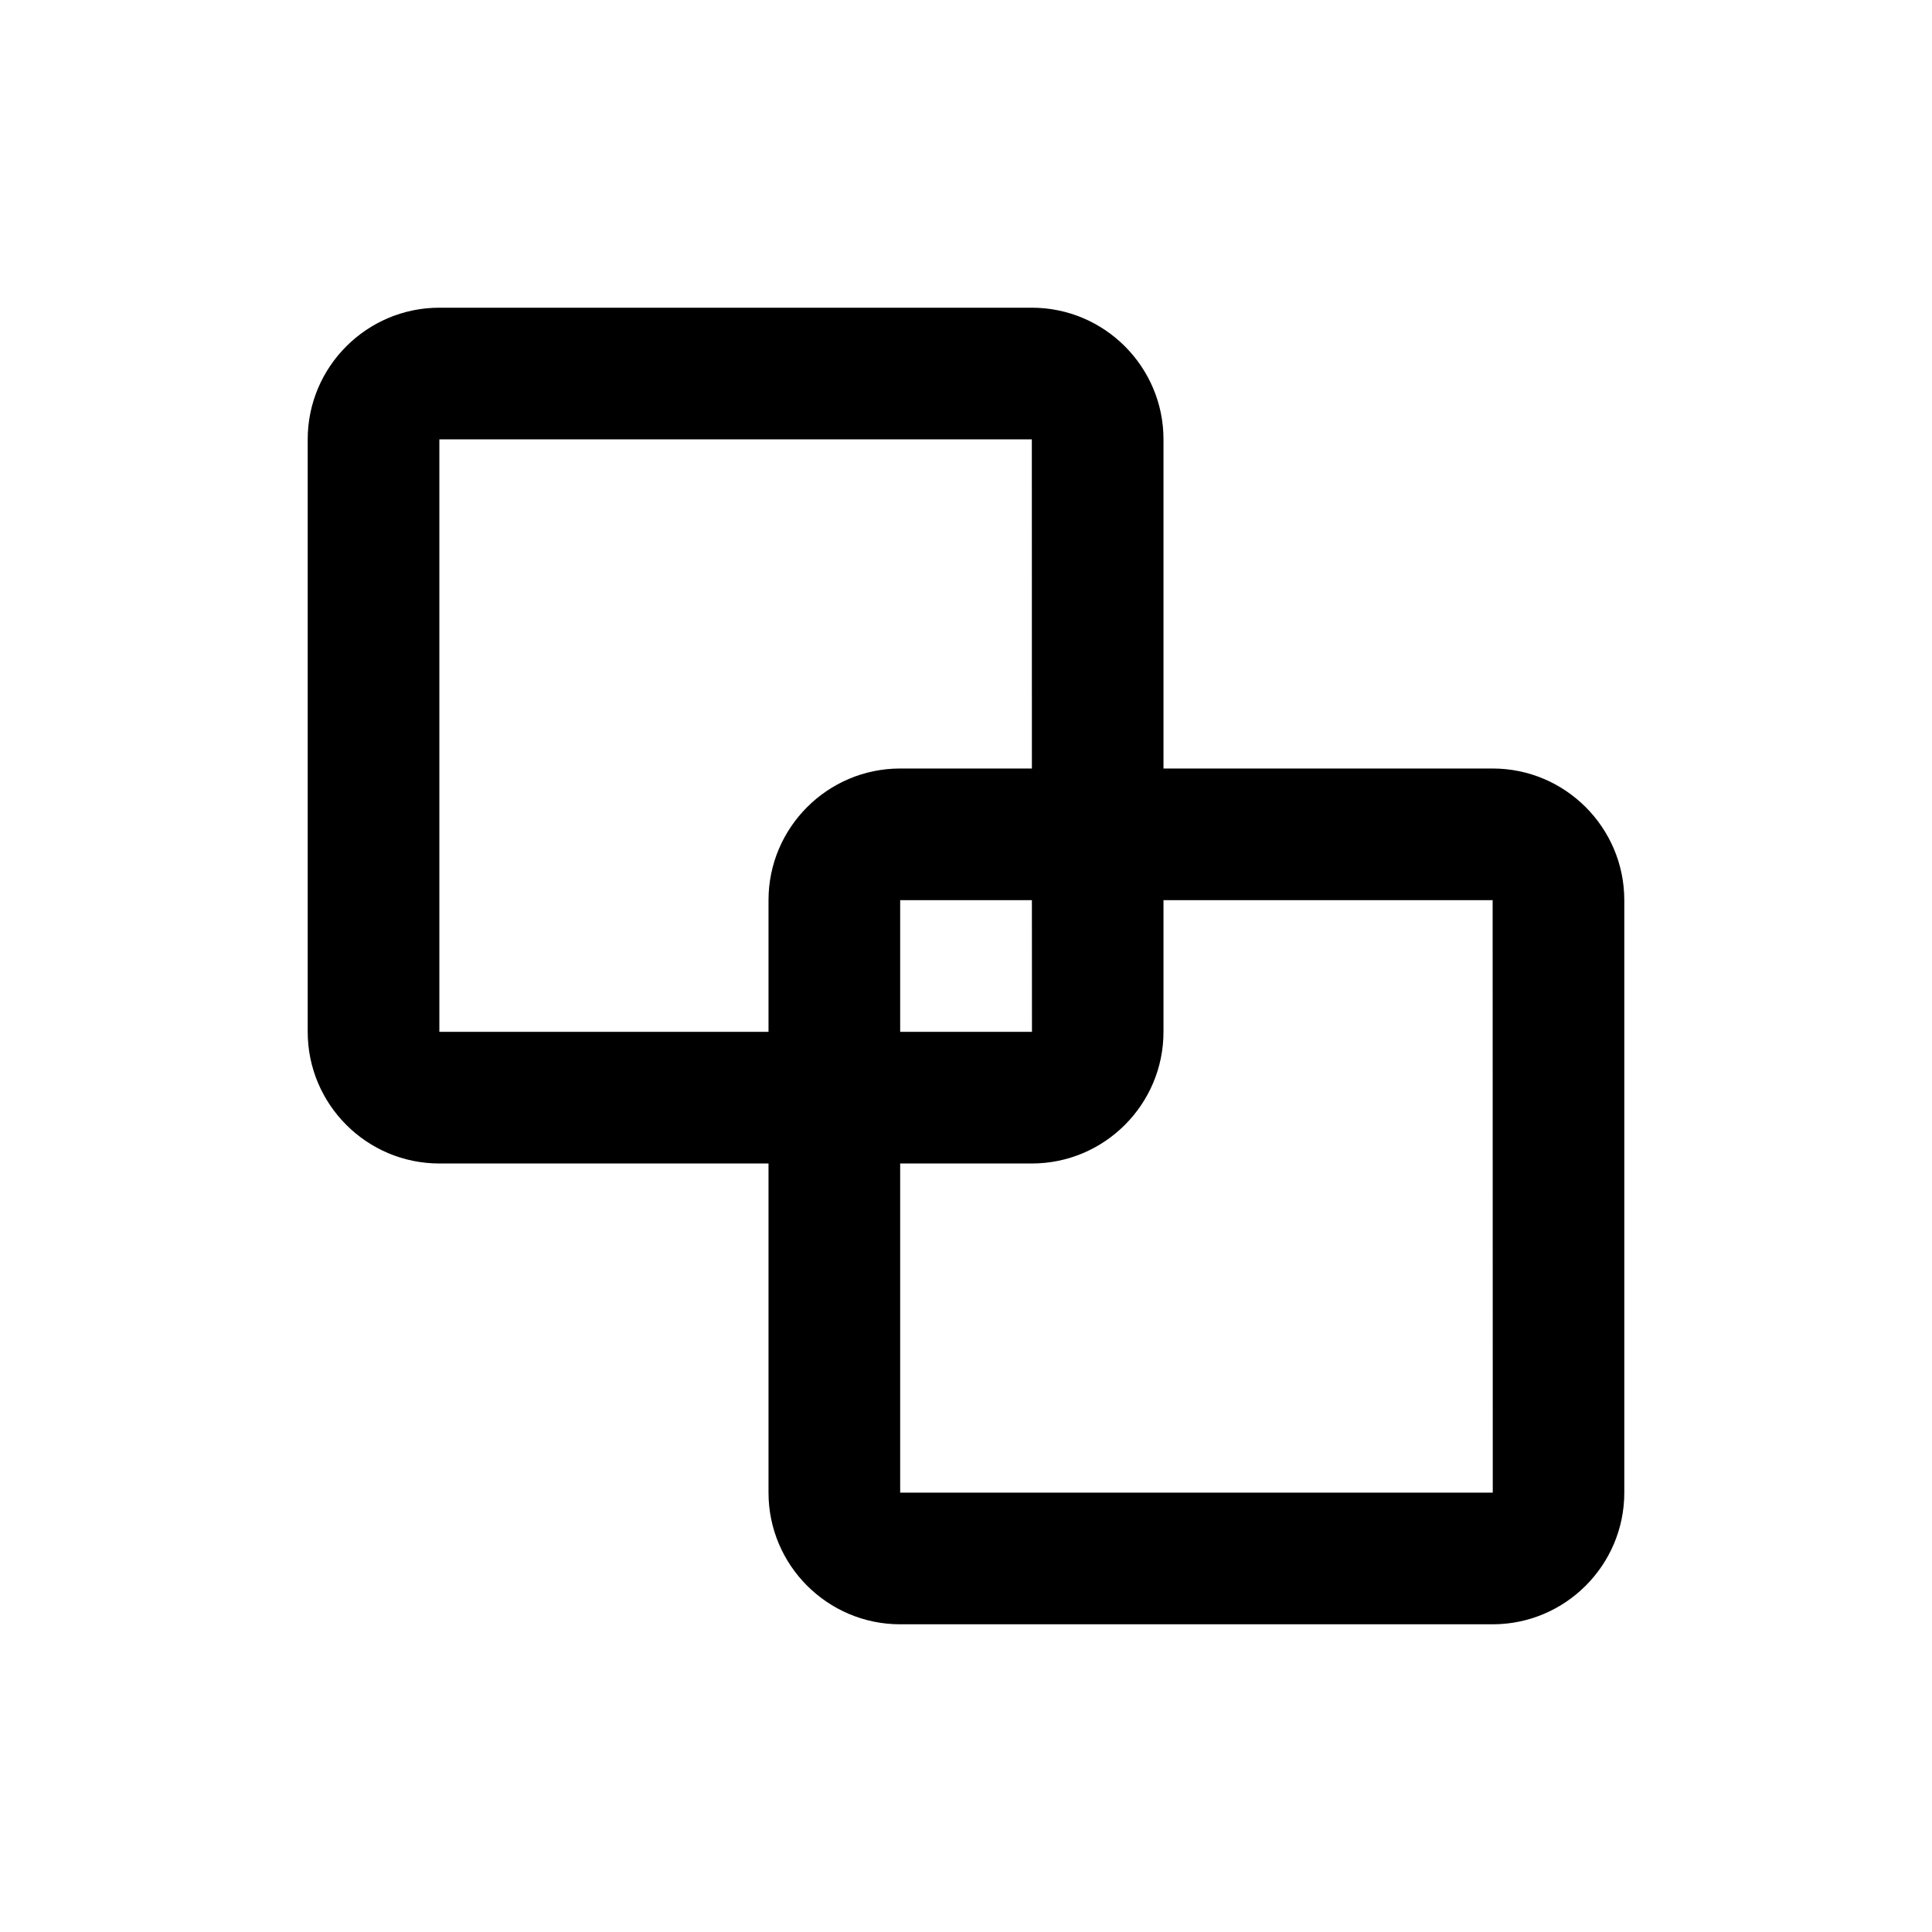
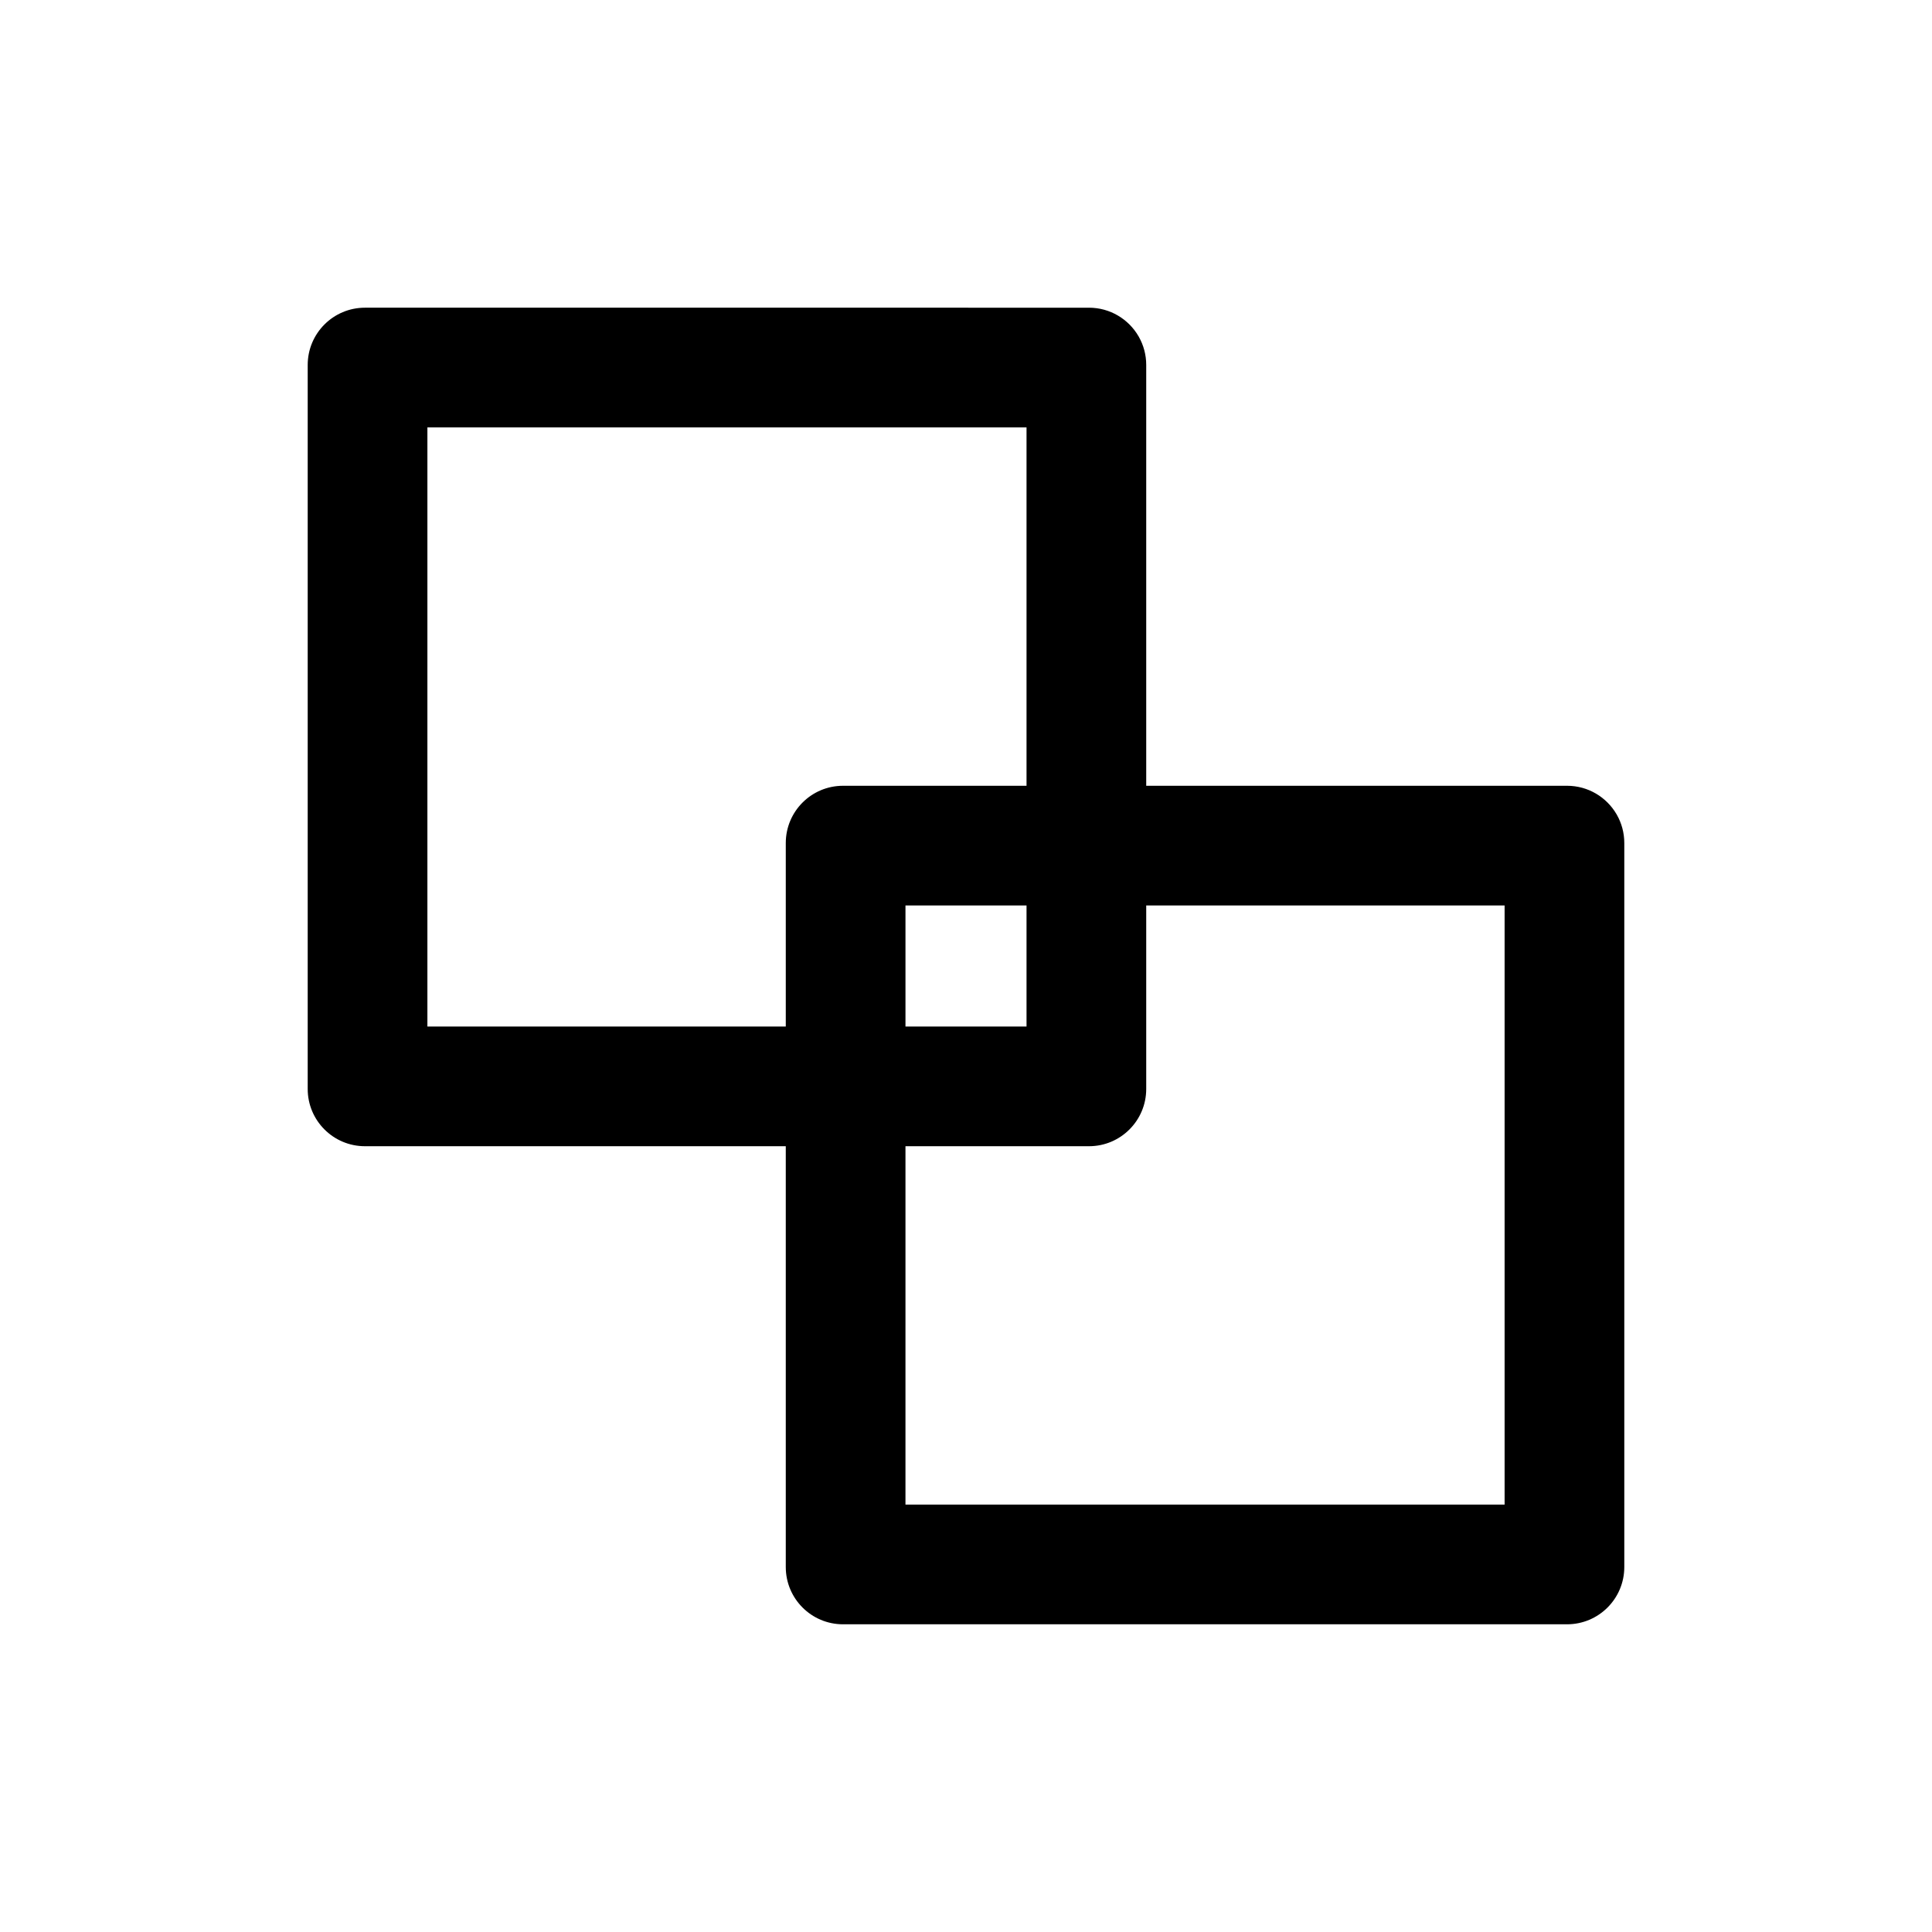
<svg xmlns="http://www.w3.org/2000/svg" height="642" viewBox="0 0 642 642" width="642">
-   <path d="m342.875 102.25c24.128 0 43.75 19.644 43.75 43.75v109.375h109.375c24.128 0 43.75 19.644 43.75 43.75v196.875c0 24.128-19.622 43.75-43.75 43.75h-196.875c-24.128 0-43.75-19.622-43.75-43.75v-109.375h-109.375c-24.128 0-43.75-19.622-43.75-43.75v-196.875c0-24.106 19.622-43.75 43.75-43.75zm153.125 196.875h-109.375v43.75c0 24.128-19.622 43.75-43.75 43.75h-43.75v109.375h196.919zm-153.103 0h-43.772v43.75h43.794zm-.022-153.125h-196.875v196.875h109.375v-43.75c0-24.106 19.622-43.75 43.75-43.75h43.772z" fill-rule="evenodd" />
+   <path d="m361.865 102.25c7.004 0 13.123 3.785 16.425 9.421l.157.274c1.553 2.756 2.44 5.938 2.44 9.326l-0 139.84 139.841.001c7.004 0 13.123 3.785 16.425 9.421l.157.274c1.553 2.756 2.44 5.938 2.44 9.326v240.594c0 10.504-8.516 19.022-19.022 19.022h-240.594c-10.505 0-19.022-8.518-19.022-19.022l-.001-139.841-139.84 0c-10.505 0-19.022-8.518-19.022-19.022v-240.594c0-10.505 8.516-19.022 19.022-19.022zm138.112 198.636-119.09-.001 0 60.98c0 10.504-8.516 19.022-19.022 19.022l-60.978-0-.002 119.089h199.092zm-158.863-158.863h-199.09v79.545l-.002 119.545 119.09-.001.001-60.977c0-10.505 8.516-19.022 19.022-19.022l60.979-.001zm-0 158.862-40.227.001-0 40.226 40.227.001z" />
</svg>
